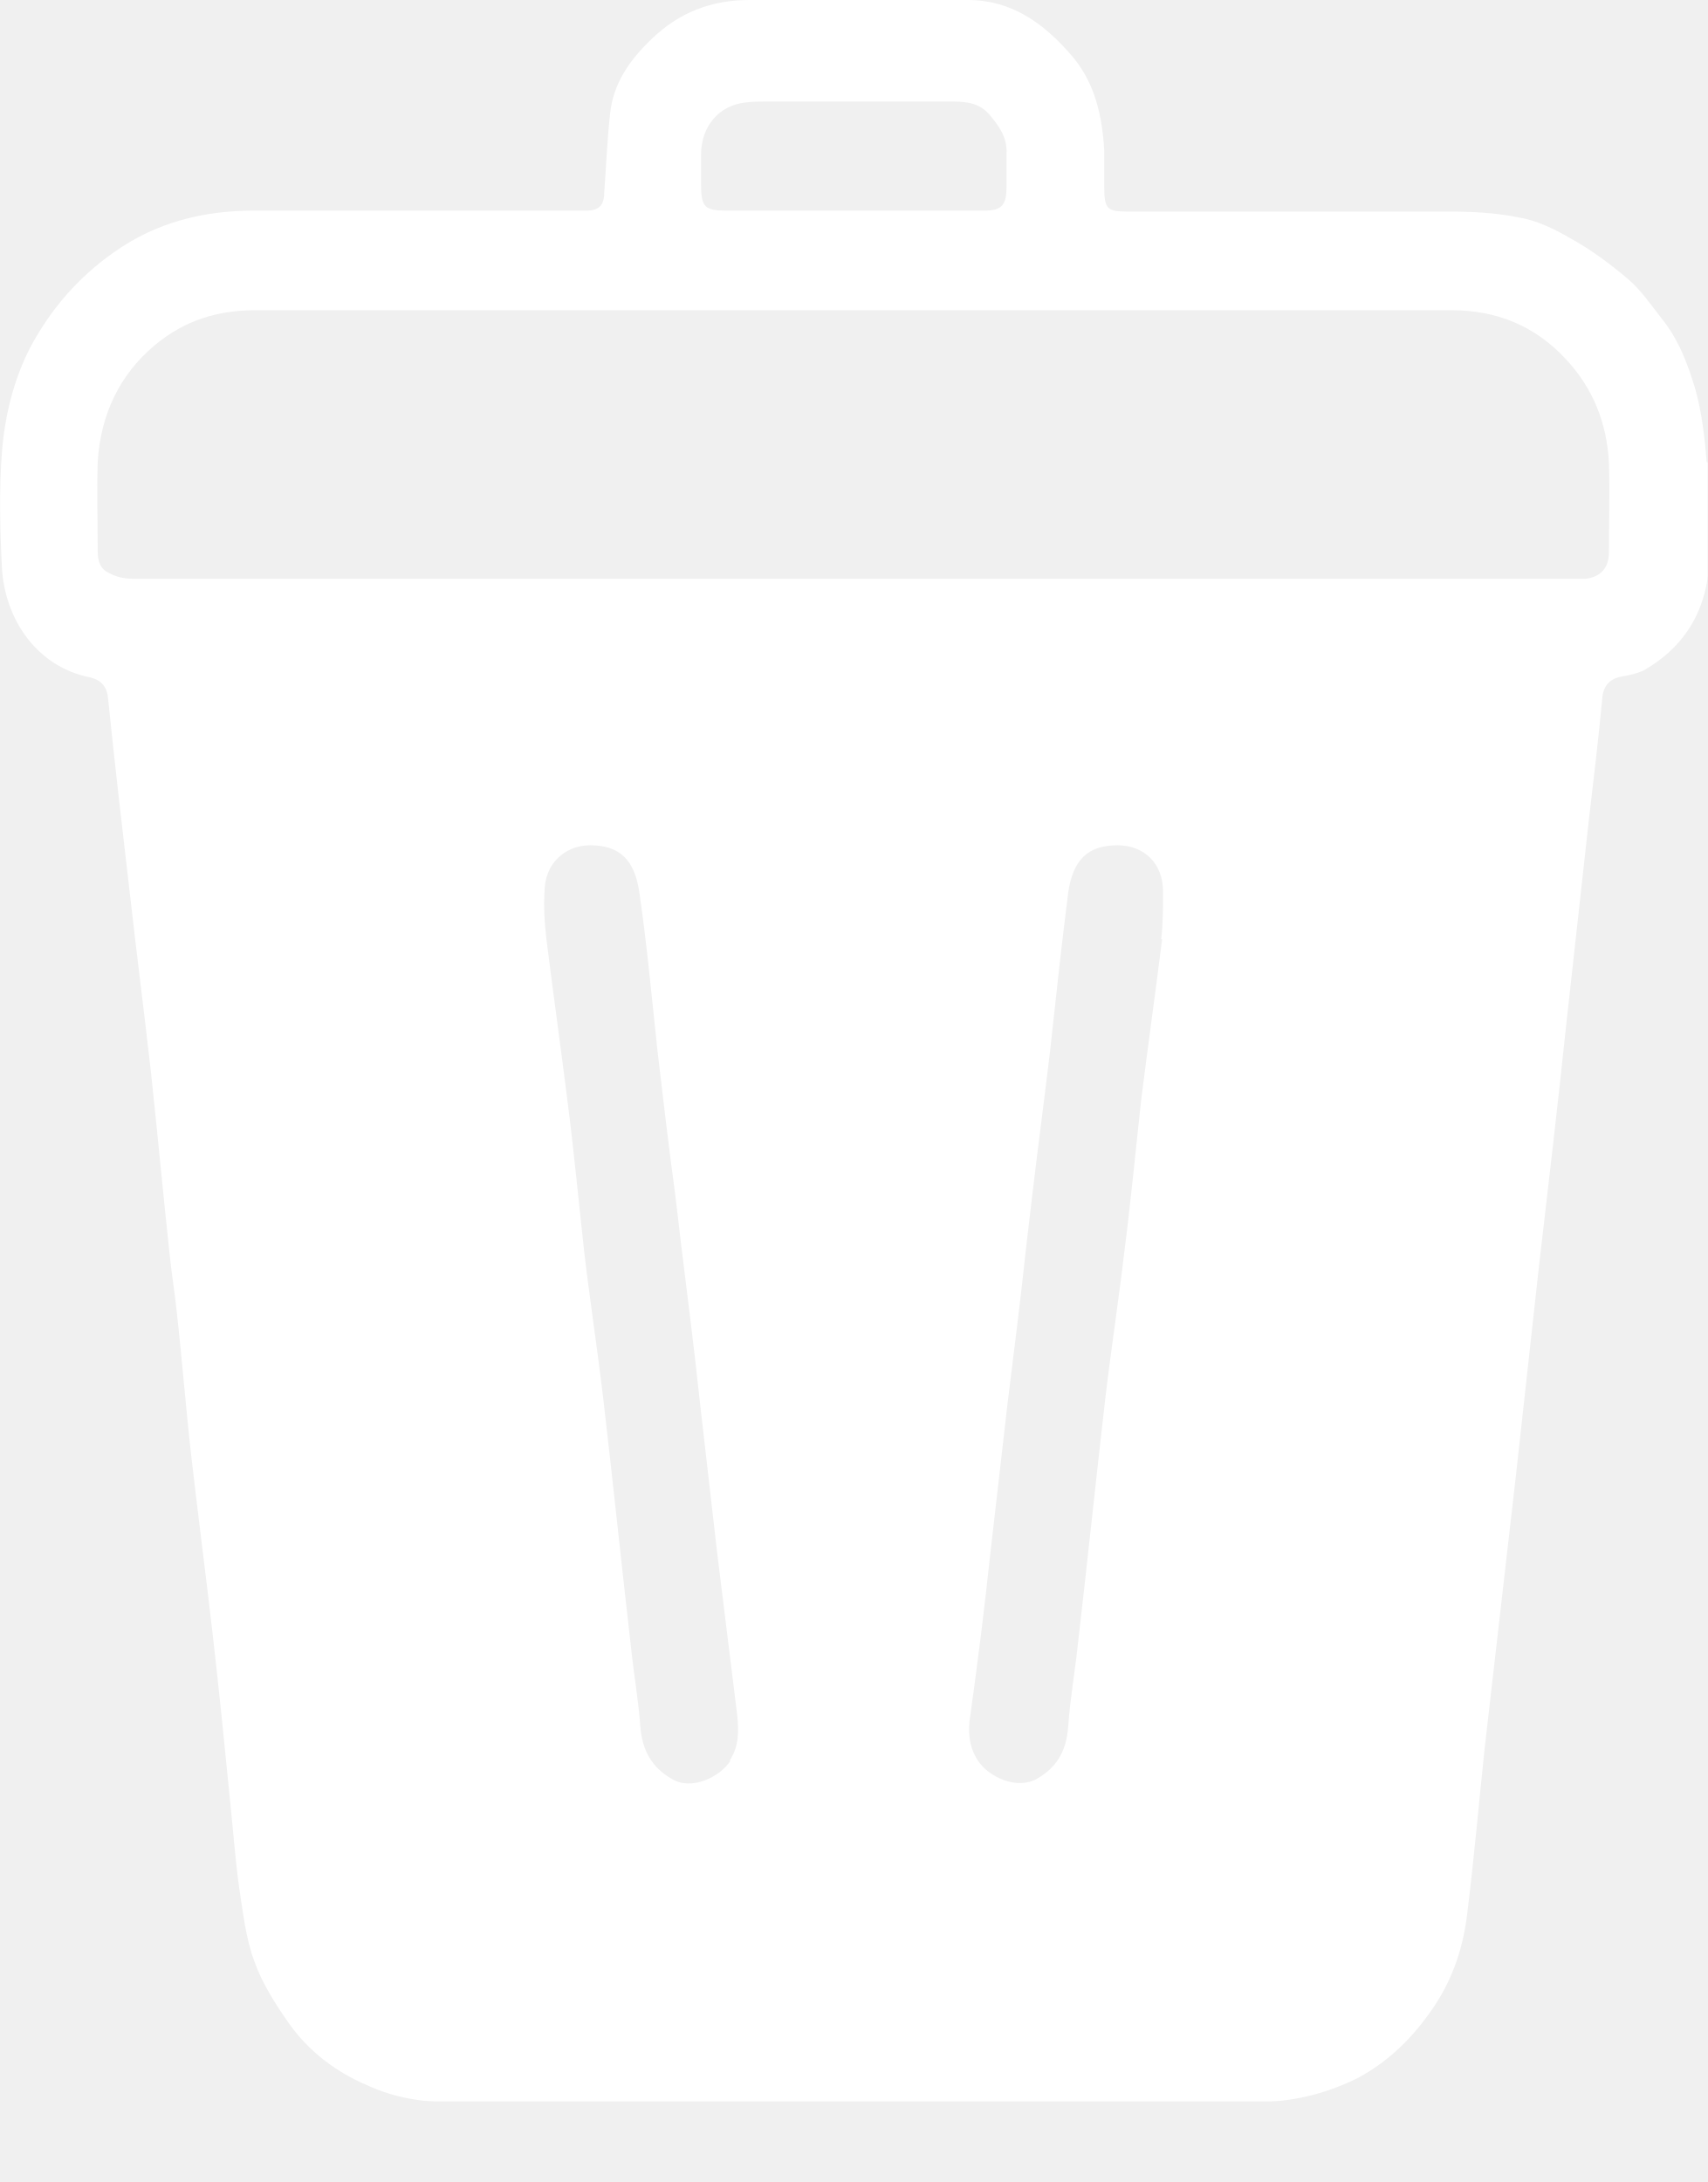
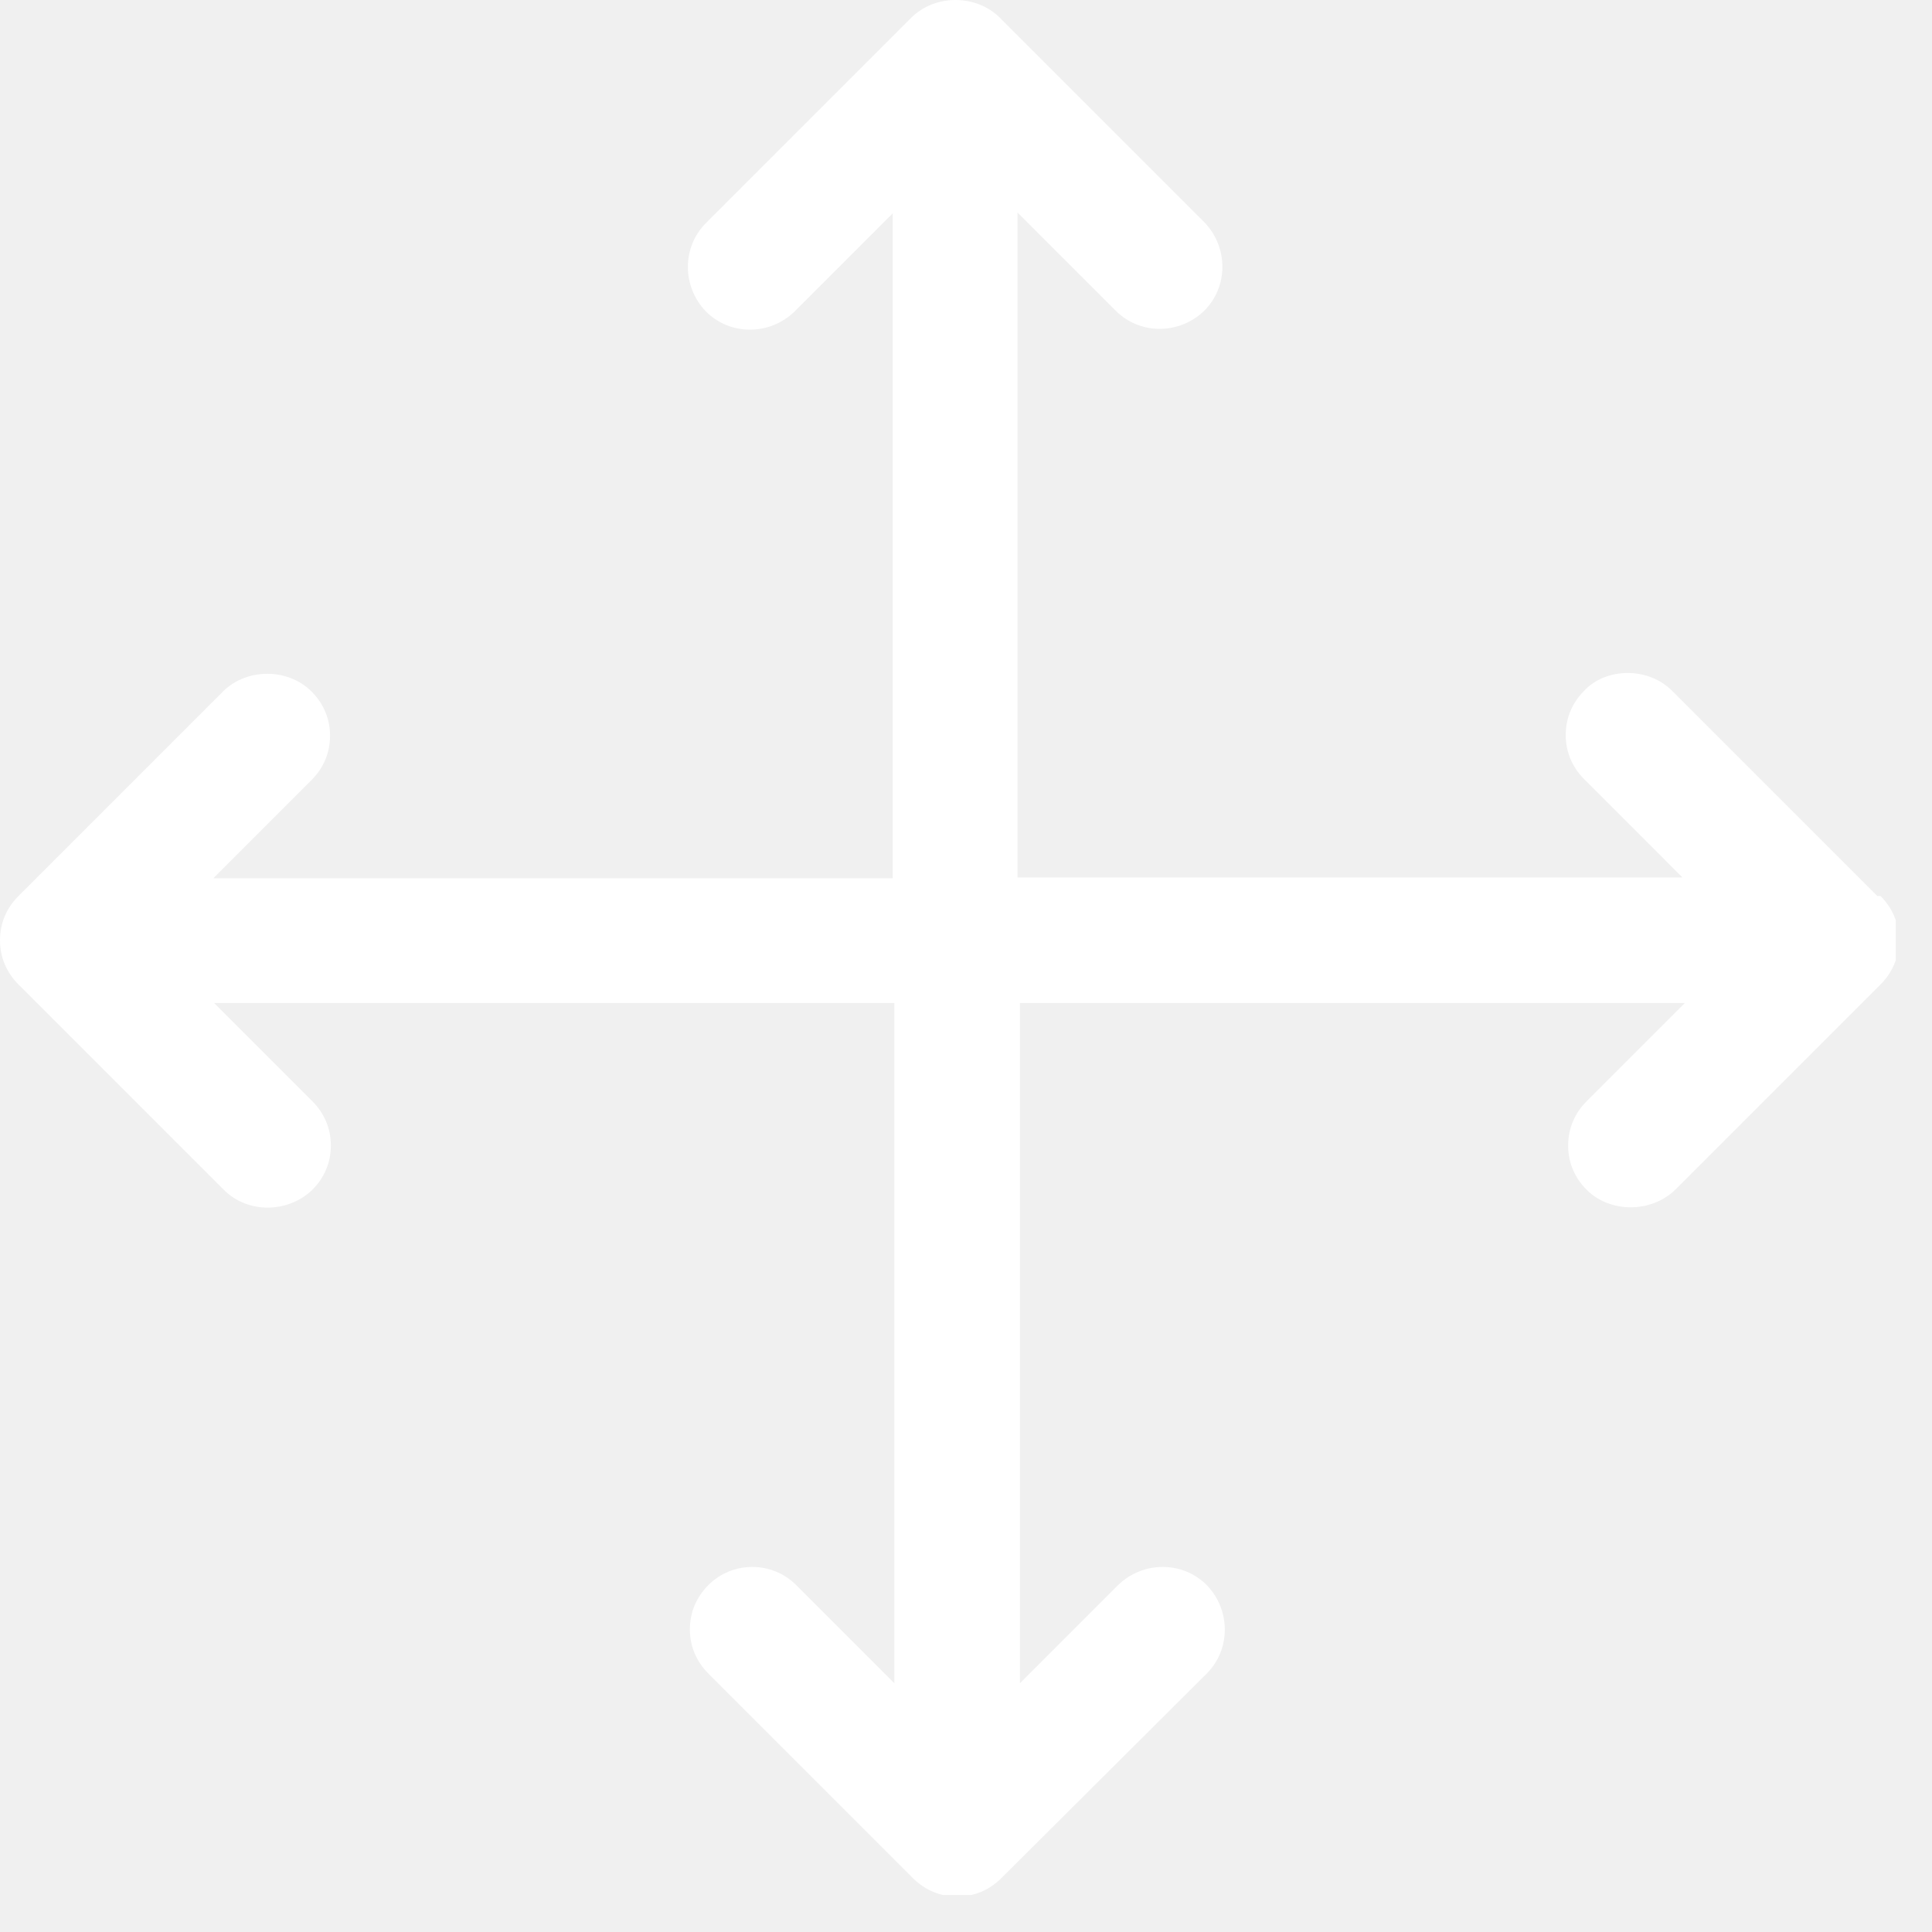
- <svg xmlns="http://www.w3.org/2000/svg" width="18" height="23" viewBox="0 0 18 23" fill="none">
-   <mask id="mask0_4330_189672" style="mask-type:luminance" maskUnits="userSpaceOnUse" x="0" y="0" width="18" height="23">
-     <path d="M18 0H0V22.15H18V0Z" fill="white" />
-   </mask>
-   <g mask="url(#mask0_4330_189672)">
-     <path d="M17.99 4.87C17.97 4.61 17.94 4.35 17.87 4.1C17.79 3.83 17.69 3.57 17.51 3.35C17.4 3.21 17.3 3.06 17.16 2.94C16.97 2.78 16.77 2.63 16.55 2.51C16.38 2.41 16.19 2.32 16 2.29C15.75 2.24 15.5 2.23 15.25 2.23C14.13 2.23 13 2.23 11.88 2.23C11.67 2.23 11.64 2.2 11.64 1.97C11.64 1.84 11.64 1.72 11.64 1.59C11.62 1.22 11.54 0.87 11.3 0.59C11 0.24 10.66 0 10.2 0C9.43 0 8.67 0 7.9 0C7.5 0 7.16 0.13 6.87 0.41C6.64 0.63 6.46 0.88 6.43 1.21C6.4 1.48 6.39 1.75 6.37 2.02C6.37 2.16 6.32 2.22 6.18 2.22C5.01 2.22 3.85 2.22 2.68 2.22C2.15 2.22 1.65 2.34 1.2 2.66C0.83 2.92 0.54 3.25 0.32 3.66C0.14 4.01 0.05 4.39 0.02 4.77C-0.01 5.17 -8.9528e-05 5.57 0.02 5.98C0.05 6.53 0.39 7.03 0.95 7.14C1.07 7.17 1.13 7.24 1.14 7.37C1.21 8.06 1.29 8.74 1.37 9.43C1.44 10.05 1.52 10.67 1.59 11.29C1.66 11.94 1.72 12.59 1.79 13.24C1.81 13.43 1.84 13.61 1.86 13.8C1.92 14.33 1.96 14.86 2.02 15.38C2.09 15.99 2.17 16.6 2.24 17.21C2.31 17.82 2.37 18.42 2.43 19.03C2.46 19.32 2.48 19.6 2.52 19.89C2.56 20.15 2.59 20.43 2.68 20.67C2.76 20.9 2.9 21.12 3.04 21.32C3.25 21.62 3.54 21.84 3.87 21.98C4.15 22.11 4.45 22.16 4.76 22.16C6.17 22.16 7.59 22.16 9 22.16C10.4 22.16 11.81 22.16 13.21 22.16C13.6 22.16 13.96 22.08 14.32 21.9C14.65 21.72 14.9 21.47 15.11 21.16C15.32 20.85 15.43 20.51 15.47 20.14C15.54 19.57 15.59 19 15.65 18.43C15.76 17.47 15.87 16.51 15.98 15.55C16.06 14.82 16.14 14.1 16.22 13.37C16.32 12.51 16.42 11.66 16.51 10.8C16.59 10.08 16.67 9.35 16.75 8.63C16.8 8.21 16.85 7.78 16.89 7.36C16.9 7.22 16.98 7.15 17.1 7.13C17.17 7.12 17.25 7.1 17.32 7.07C17.78 6.81 18.01 6.4 18.02 5.86C18.02 5.53 18.04 5.21 18.02 4.88L17.99 4.87ZM7.39 1.63C7.39 1.33 7.58 1.11 7.86 1.08C7.94 1.07 8.02 1.07 8.1 1.07C8.73 1.07 9.36 1.07 9.99 1.07C10.16 1.07 10.32 1.07 10.44 1.22C10.53 1.33 10.62 1.45 10.61 1.62C10.61 1.74 10.61 1.85 10.61 1.97C10.61 2.16 10.56 2.22 10.38 2.22H9H7.65C7.43 2.22 7.39 2.18 7.39 1.95C7.39 1.85 7.39 1.74 7.39 1.64V1.63ZM7.7 18.56C7.59 18.73 7.29 18.88 7.08 18.75C6.87 18.63 6.77 18.45 6.75 18.2C6.73 17.92 6.68 17.64 6.65 17.35C6.55 16.48 6.46 15.61 6.36 14.75C6.3 14.24 6.22 13.72 6.16 13.21C6.1 12.67 6.05 12.13 5.98 11.59C5.91 11.03 5.83 10.46 5.76 9.9C5.74 9.73 5.73 9.57 5.74 9.4C5.74 9.11 5.95 8.91 6.22 8.91C6.53 8.91 6.69 9.06 6.74 9.41C6.82 9.96 6.87 10.51 6.93 11.07C6.99 11.58 7.05 12.1 7.12 12.61C7.14 12.78 7.16 12.95 7.18 13.12C7.25 13.68 7.32 14.24 7.38 14.8C7.44 15.32 7.5 15.85 7.56 16.37C7.63 16.94 7.7 17.51 7.77 18.07C7.79 18.25 7.79 18.41 7.69 18.56H7.7ZM12.25 9.9C12.18 10.46 12.1 11.03 12.03 11.59C11.97 12.13 11.92 12.67 11.85 13.21C11.79 13.72 11.71 14.24 11.65 14.75C11.55 15.62 11.46 16.49 11.36 17.35C11.33 17.63 11.28 17.91 11.26 18.2C11.24 18.46 11.14 18.63 10.93 18.75C10.72 18.87 10.42 18.73 10.31 18.56C10.21 18.41 10.2 18.24 10.23 18.07C10.31 17.5 10.38 16.93 10.44 16.37C10.5 15.85 10.56 15.32 10.62 14.8C10.69 14.24 10.76 13.68 10.82 13.12C10.84 12.95 10.86 12.78 10.88 12.61C10.94 12.1 11.01 11.58 11.07 11.07C11.13 10.52 11.19 9.96 11.26 9.41C11.31 9.06 11.47 8.91 11.78 8.91C12.06 8.91 12.26 9.1 12.26 9.4C12.26 9.57 12.26 9.74 12.24 9.9H12.25ZM16.73 6.1C16.73 6.1 16.64 6.1 16.6 6.1C14.07 6.1 11.54 6.1 9.01 6.1C6.7 6.1 4.4 6.1 2.09 6.1C1.86 6.1 1.63 6.1 1.39 6.1C1.31 6.1 1.22 6.08 1.15 6.04C1.06 6 1.03 5.92 1.03 5.81C1.03 5.5 1.02 5.18 1.03 4.87C1.06 4.37 1.26 3.95 1.63 3.64C1.94 3.38 2.29 3.27 2.69 3.27C6.89 3.27 11.1 3.27 15.3 3.27C15.77 3.27 16.18 3.43 16.51 3.79C16.79 4.09 16.94 4.46 16.96 4.88C16.97 5.19 16.96 5.51 16.96 5.82C16.96 5.99 16.87 6.08 16.72 6.1H16.73Z" fill="white" />
+ <svg xmlns="http://www.w3.org/2000/svg" width="24" height="24" viewBox="0 0 24 24" fill="none">
+   <g clip-path="url(#clip0_4330_189668)">
+     <path d="M23.32 11.13L20.77 8.58C20.63 8.44 20.43 8.36 20.22 8.36C20.01 8.36 19.81 8.44 19.68 8.58C19.53 8.73 19.45 8.92 19.45 9.13C19.45 9.34 19.53 9.53 19.68 9.68L20.9 10.9H12.64V2.64L13.86 3.86C14.16 4.16 14.65 4.16 14.96 3.86C15.26 3.56 15.26 3.07 14.96 2.76L12.42 0.22C12.28 0.08 12.08 0 11.87 0C11.66 0 11.46 0.08 11.32 0.22L8.77 2.77C8.47 3.07 8.47 3.56 8.77 3.87C9.07 4.17 9.56 4.17 9.87 3.87L11.09 2.65V10.91H2.65L3.87 9.69C4.02 9.54 4.1 9.35 4.1 9.14C4.1 8.93 4.02 8.74 3.87 8.59C3.73 8.45 3.53 8.37 3.32 8.37C3.11 8.37 2.91 8.45 2.77 8.59L0.23 11.13C0.08 11.28 0 11.47 0 11.68C0 11.89 0.08 12.08 0.23 12.23L2.78 14.78C3.08 15.08 3.58 15.07 3.88 14.78C4.03 14.63 4.11 14.44 4.11 14.23C4.11 14.02 4.03 13.83 3.88 13.68L2.66 12.46H11.11V20.91L9.89 19.69C9.59 19.39 9.1 19.39 8.8 19.69C8.65 19.84 8.57 20.03 8.57 20.24C8.57 20.45 8.65 20.64 8.8 20.79L11.34 23.33C11.49 23.48 11.68 23.56 11.89 23.56C12.1 23.56 12.29 23.48 12.44 23.33L14.99 20.79C15.29 20.49 15.29 20 14.99 19.69C14.69 19.39 14.2 19.39 13.89 19.69L12.67 20.91V12.46H20.93L19.71 13.68C19.56 13.83 19.48 14.02 19.48 14.23C19.48 14.44 19.56 14.63 19.71 14.78C20 15.07 20.51 15.07 20.81 14.78L23.36 12.23C23.51 12.08 23.59 11.89 23.59 11.68C23.59 11.47 23.51 11.28 23.36 11.13H23.32Z" fill="white" />
  </g>
+   <defs>
+     <clipPath id="clip0_4330_189668">
+       <rect width="23.55" height="23.54" fill="white" />
+     </clipPath>
+   </defs>
</svg>
